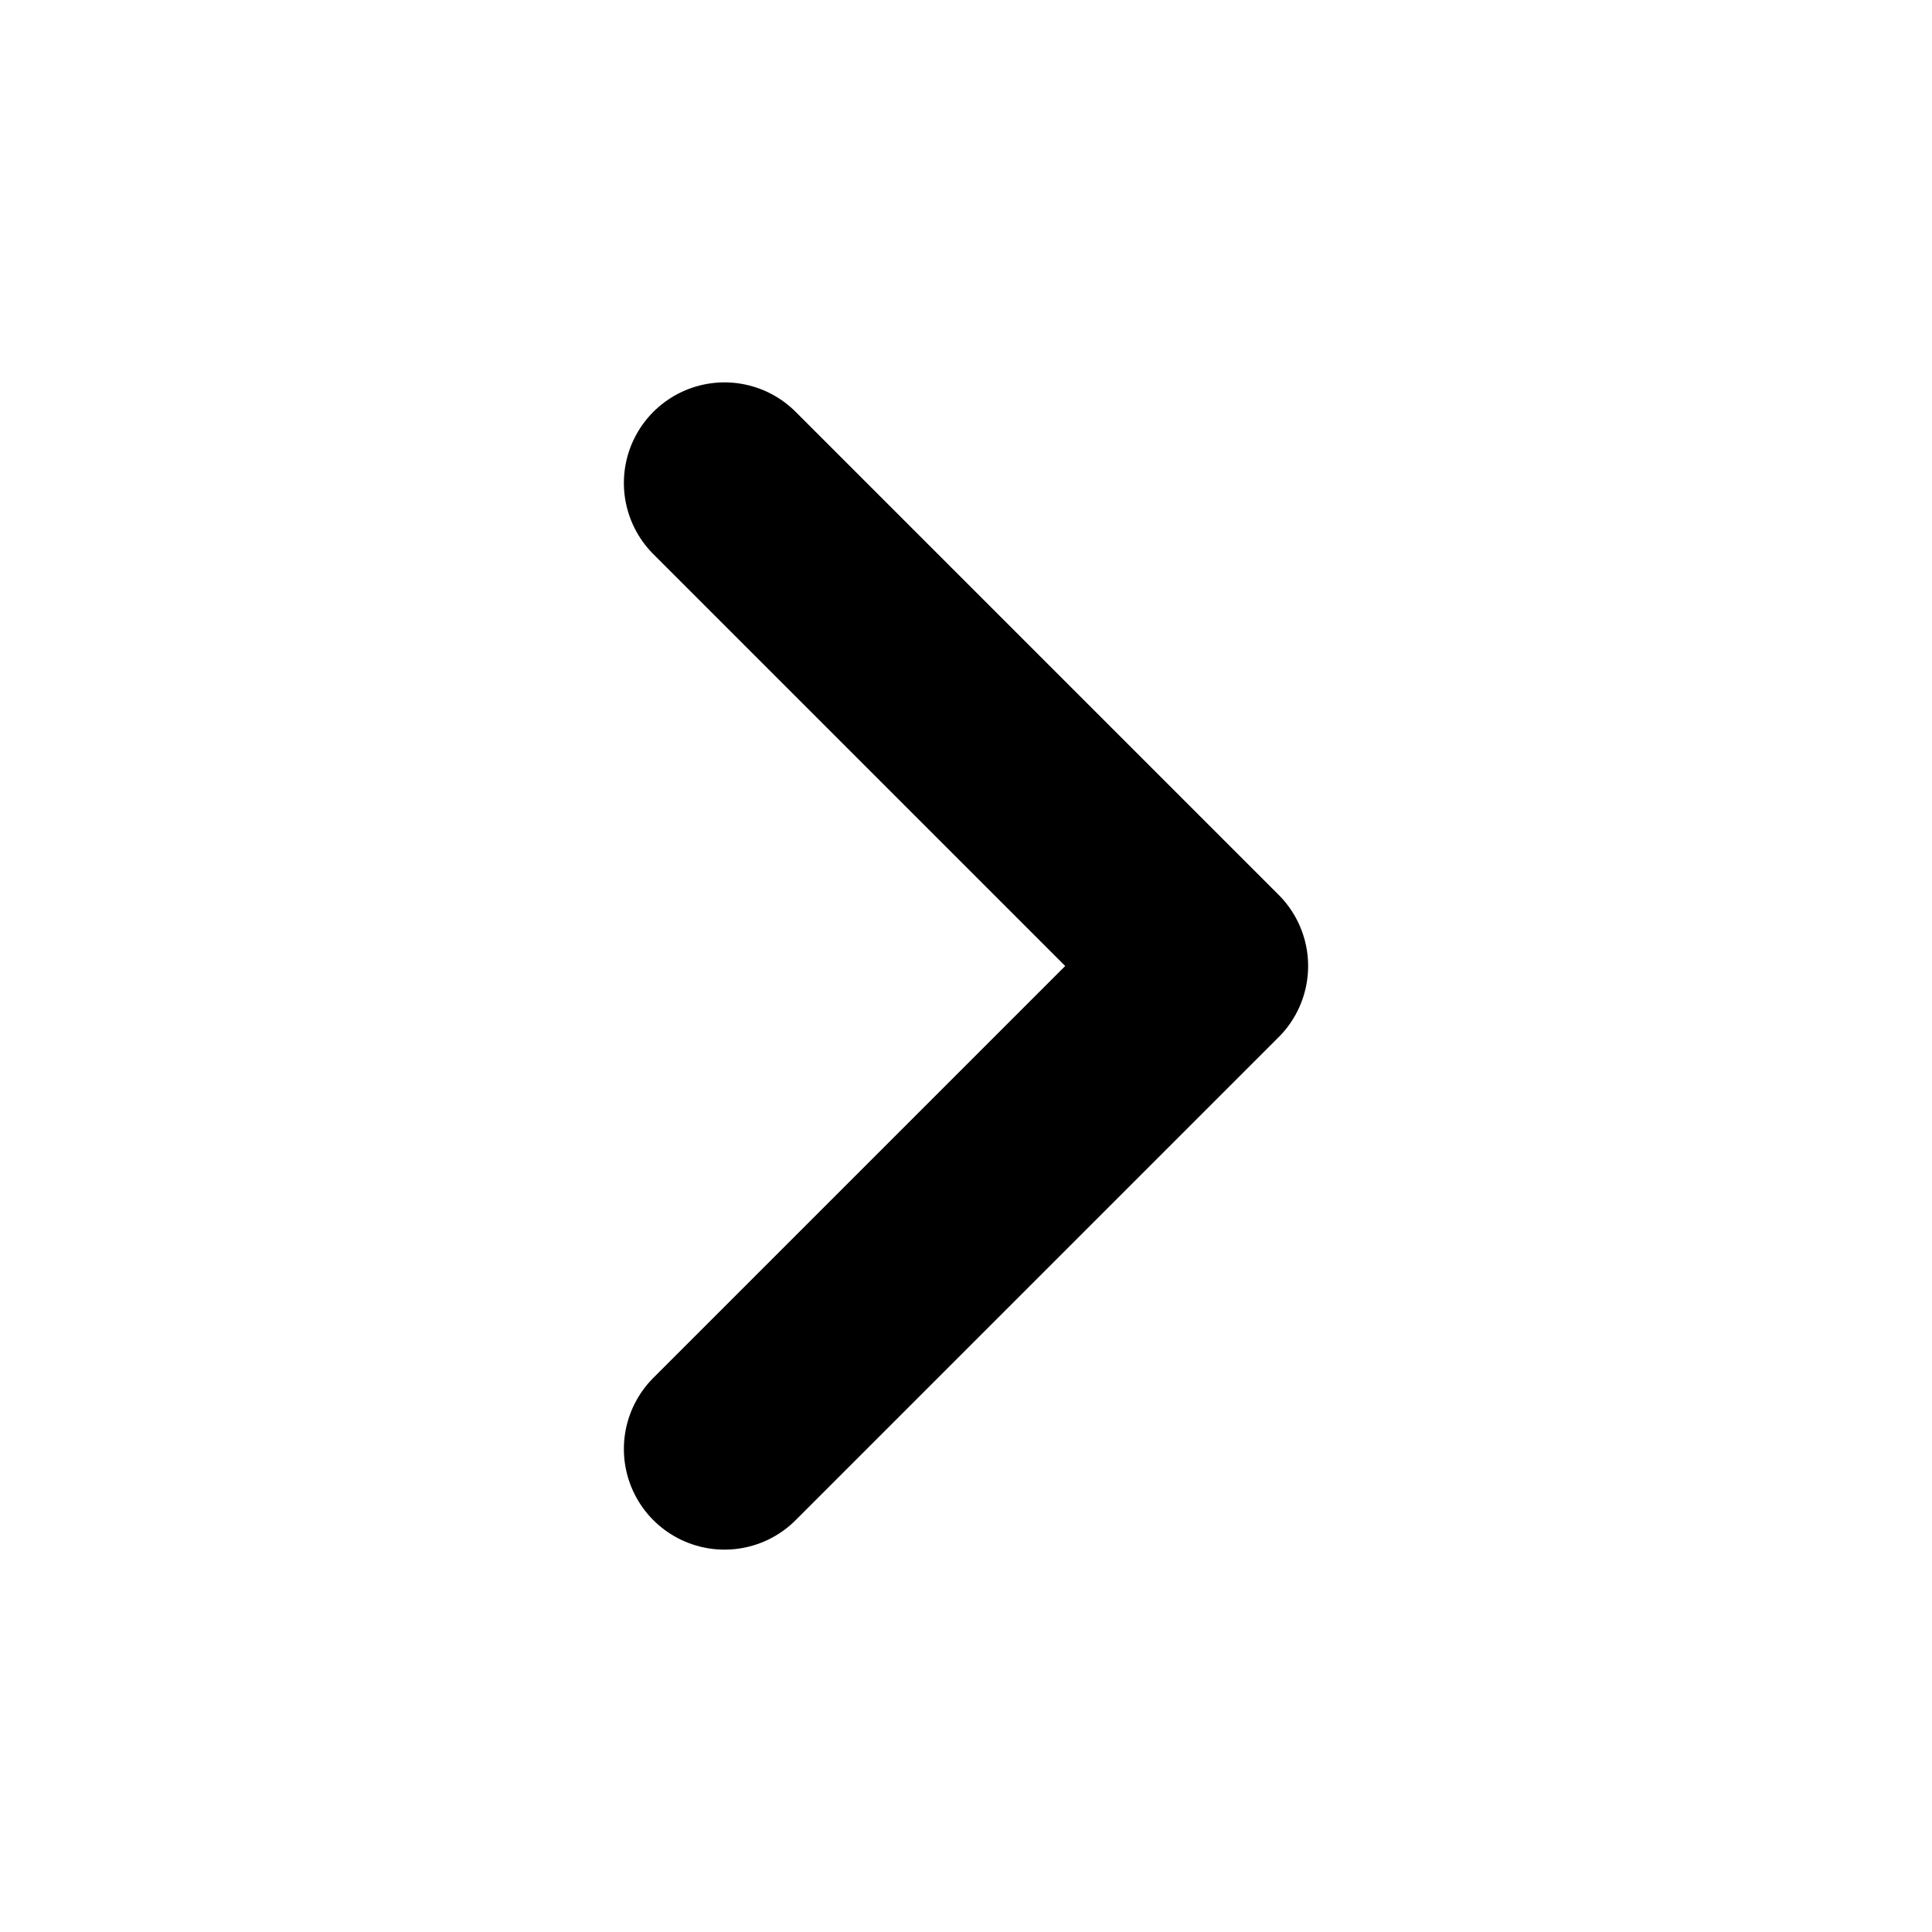
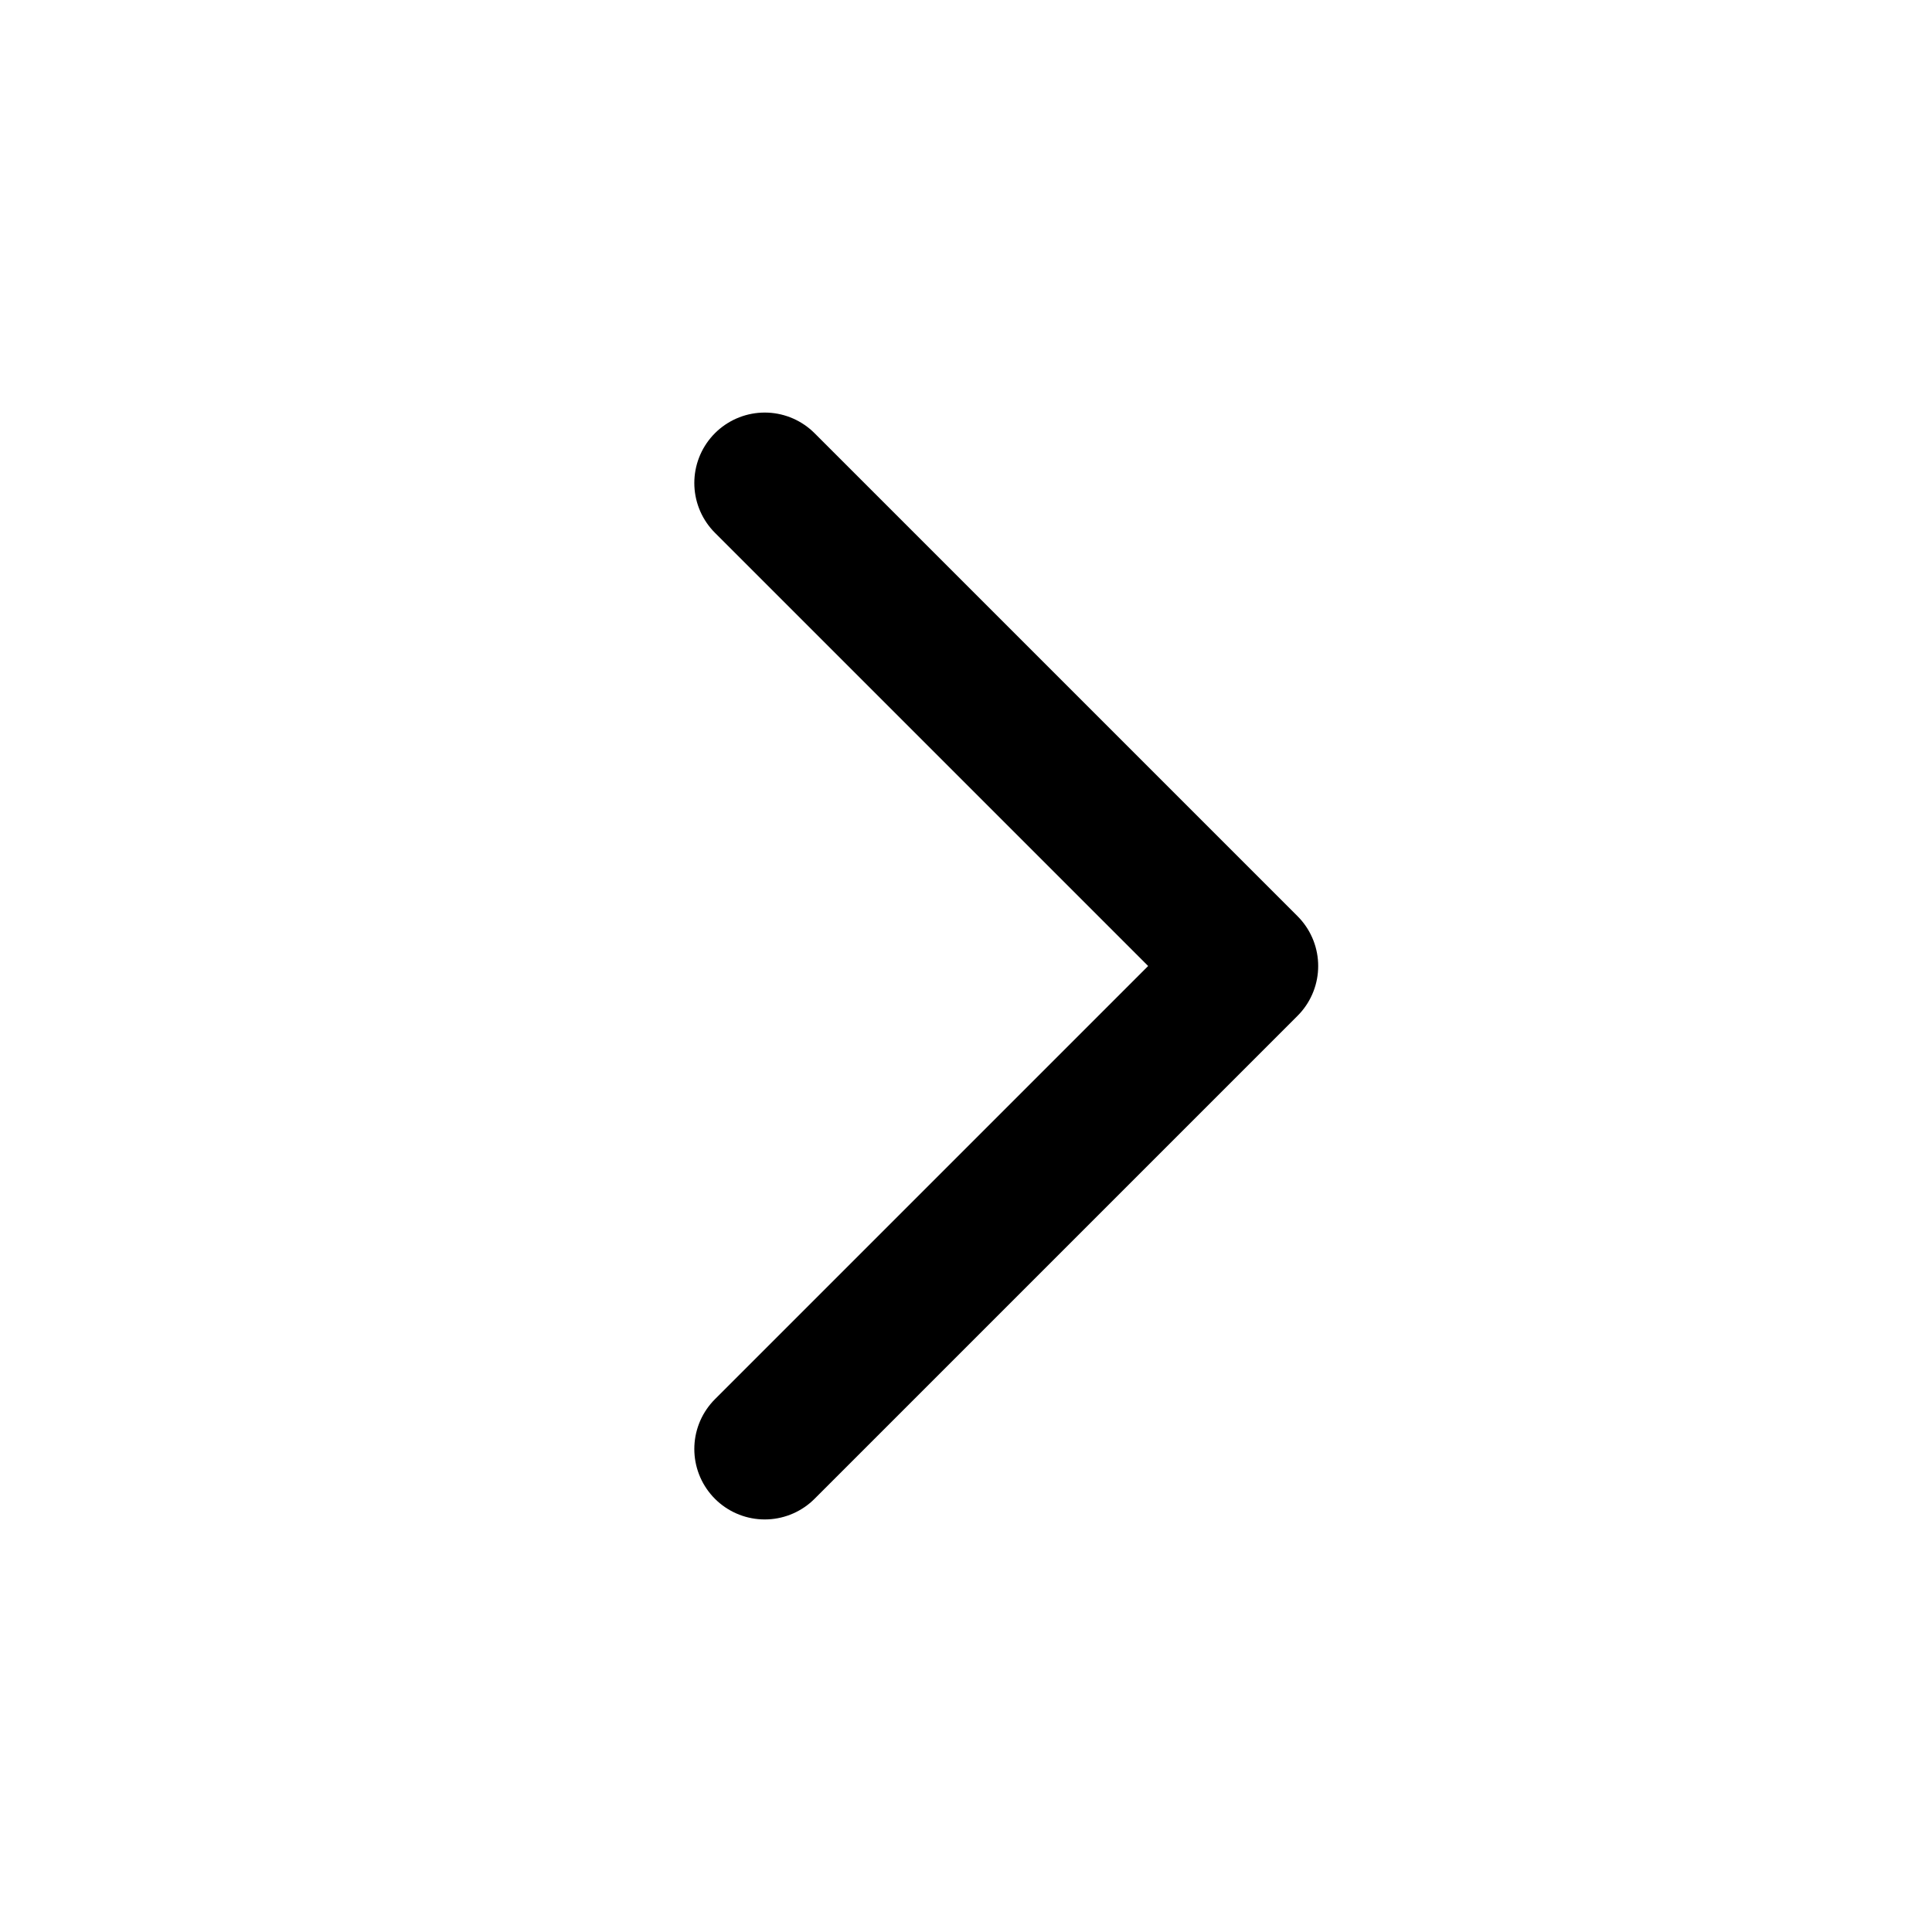
- <svg xmlns="http://www.w3.org/2000/svg" width="14" height="14" viewBox="0 0 24 24" fill="none" stroke="currentColor" stroke-width="2.5" stroke-linecap="round" stroke-linejoin="round">
-   <polyline points="9 18 15 12 9 6" />
+ <svg xmlns="http://www.w3.org/2000/svg" width="16" height="16" viewBox="0 0 24 24" fill="none" stroke="currentColor" stroke-width="1.75" stroke-linecap="round" stroke-linejoin="round">
+   <path d="m9.5 6 6 6-6 6" />
</svg>
